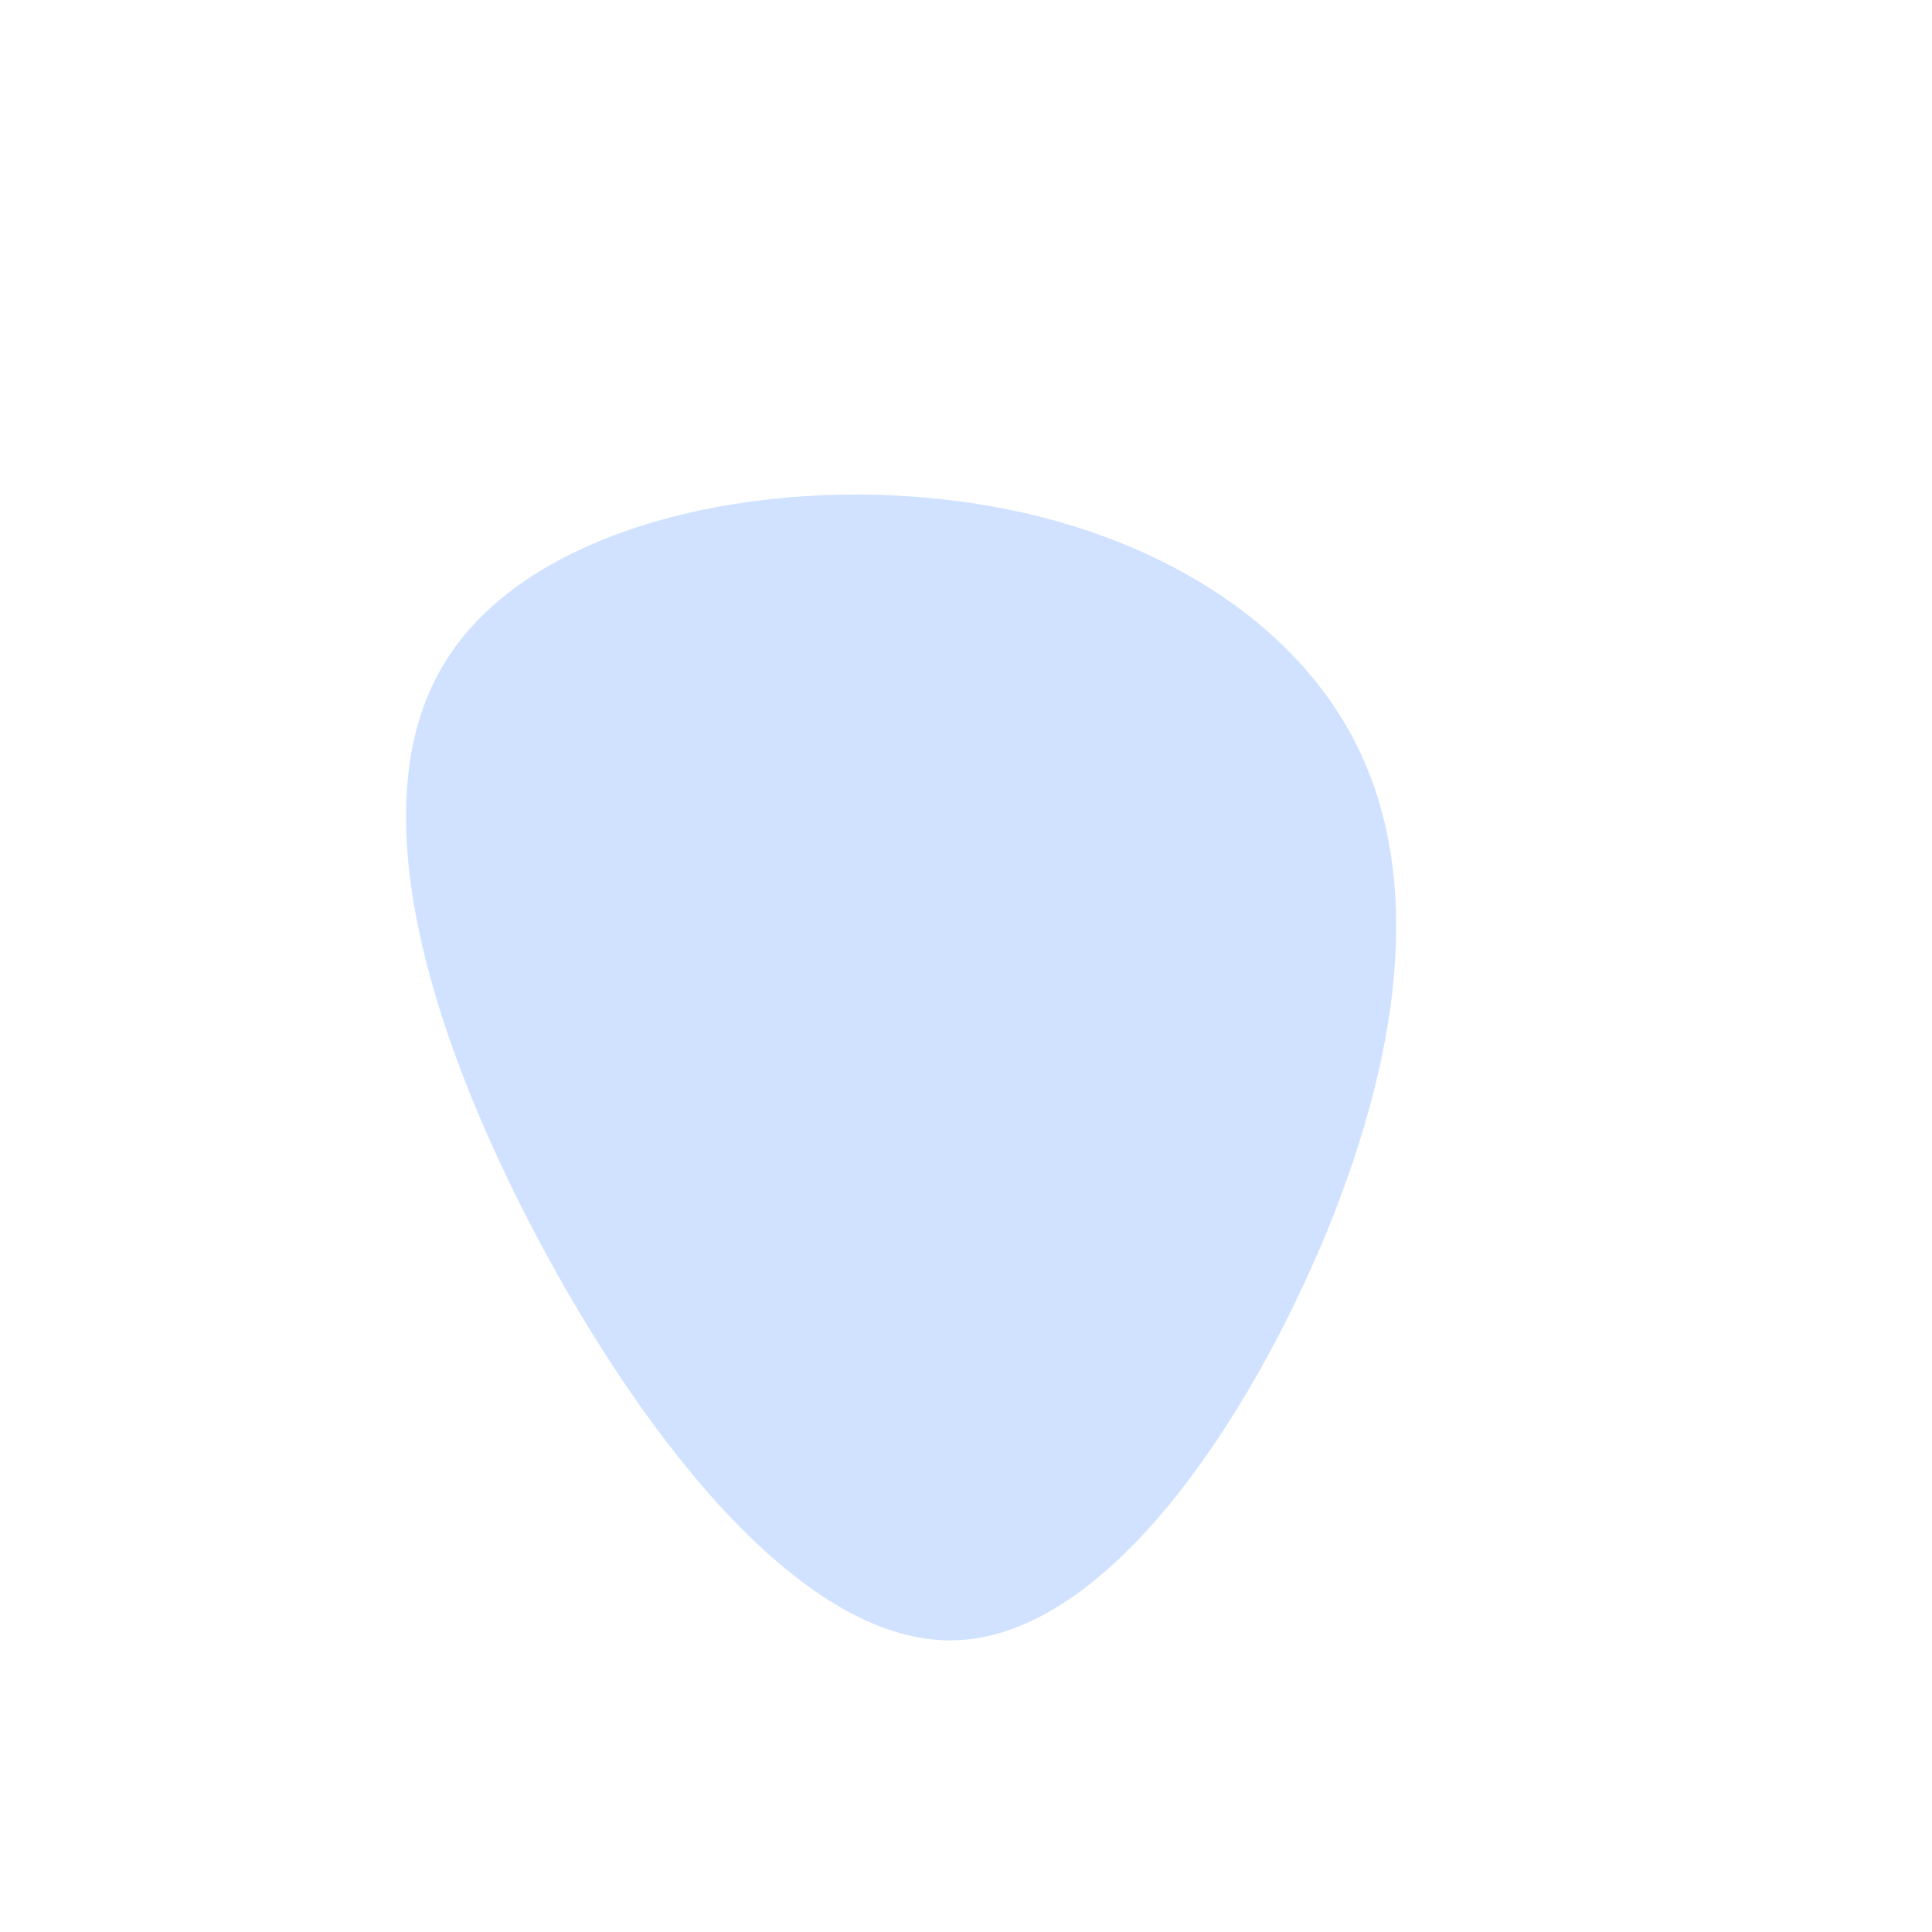
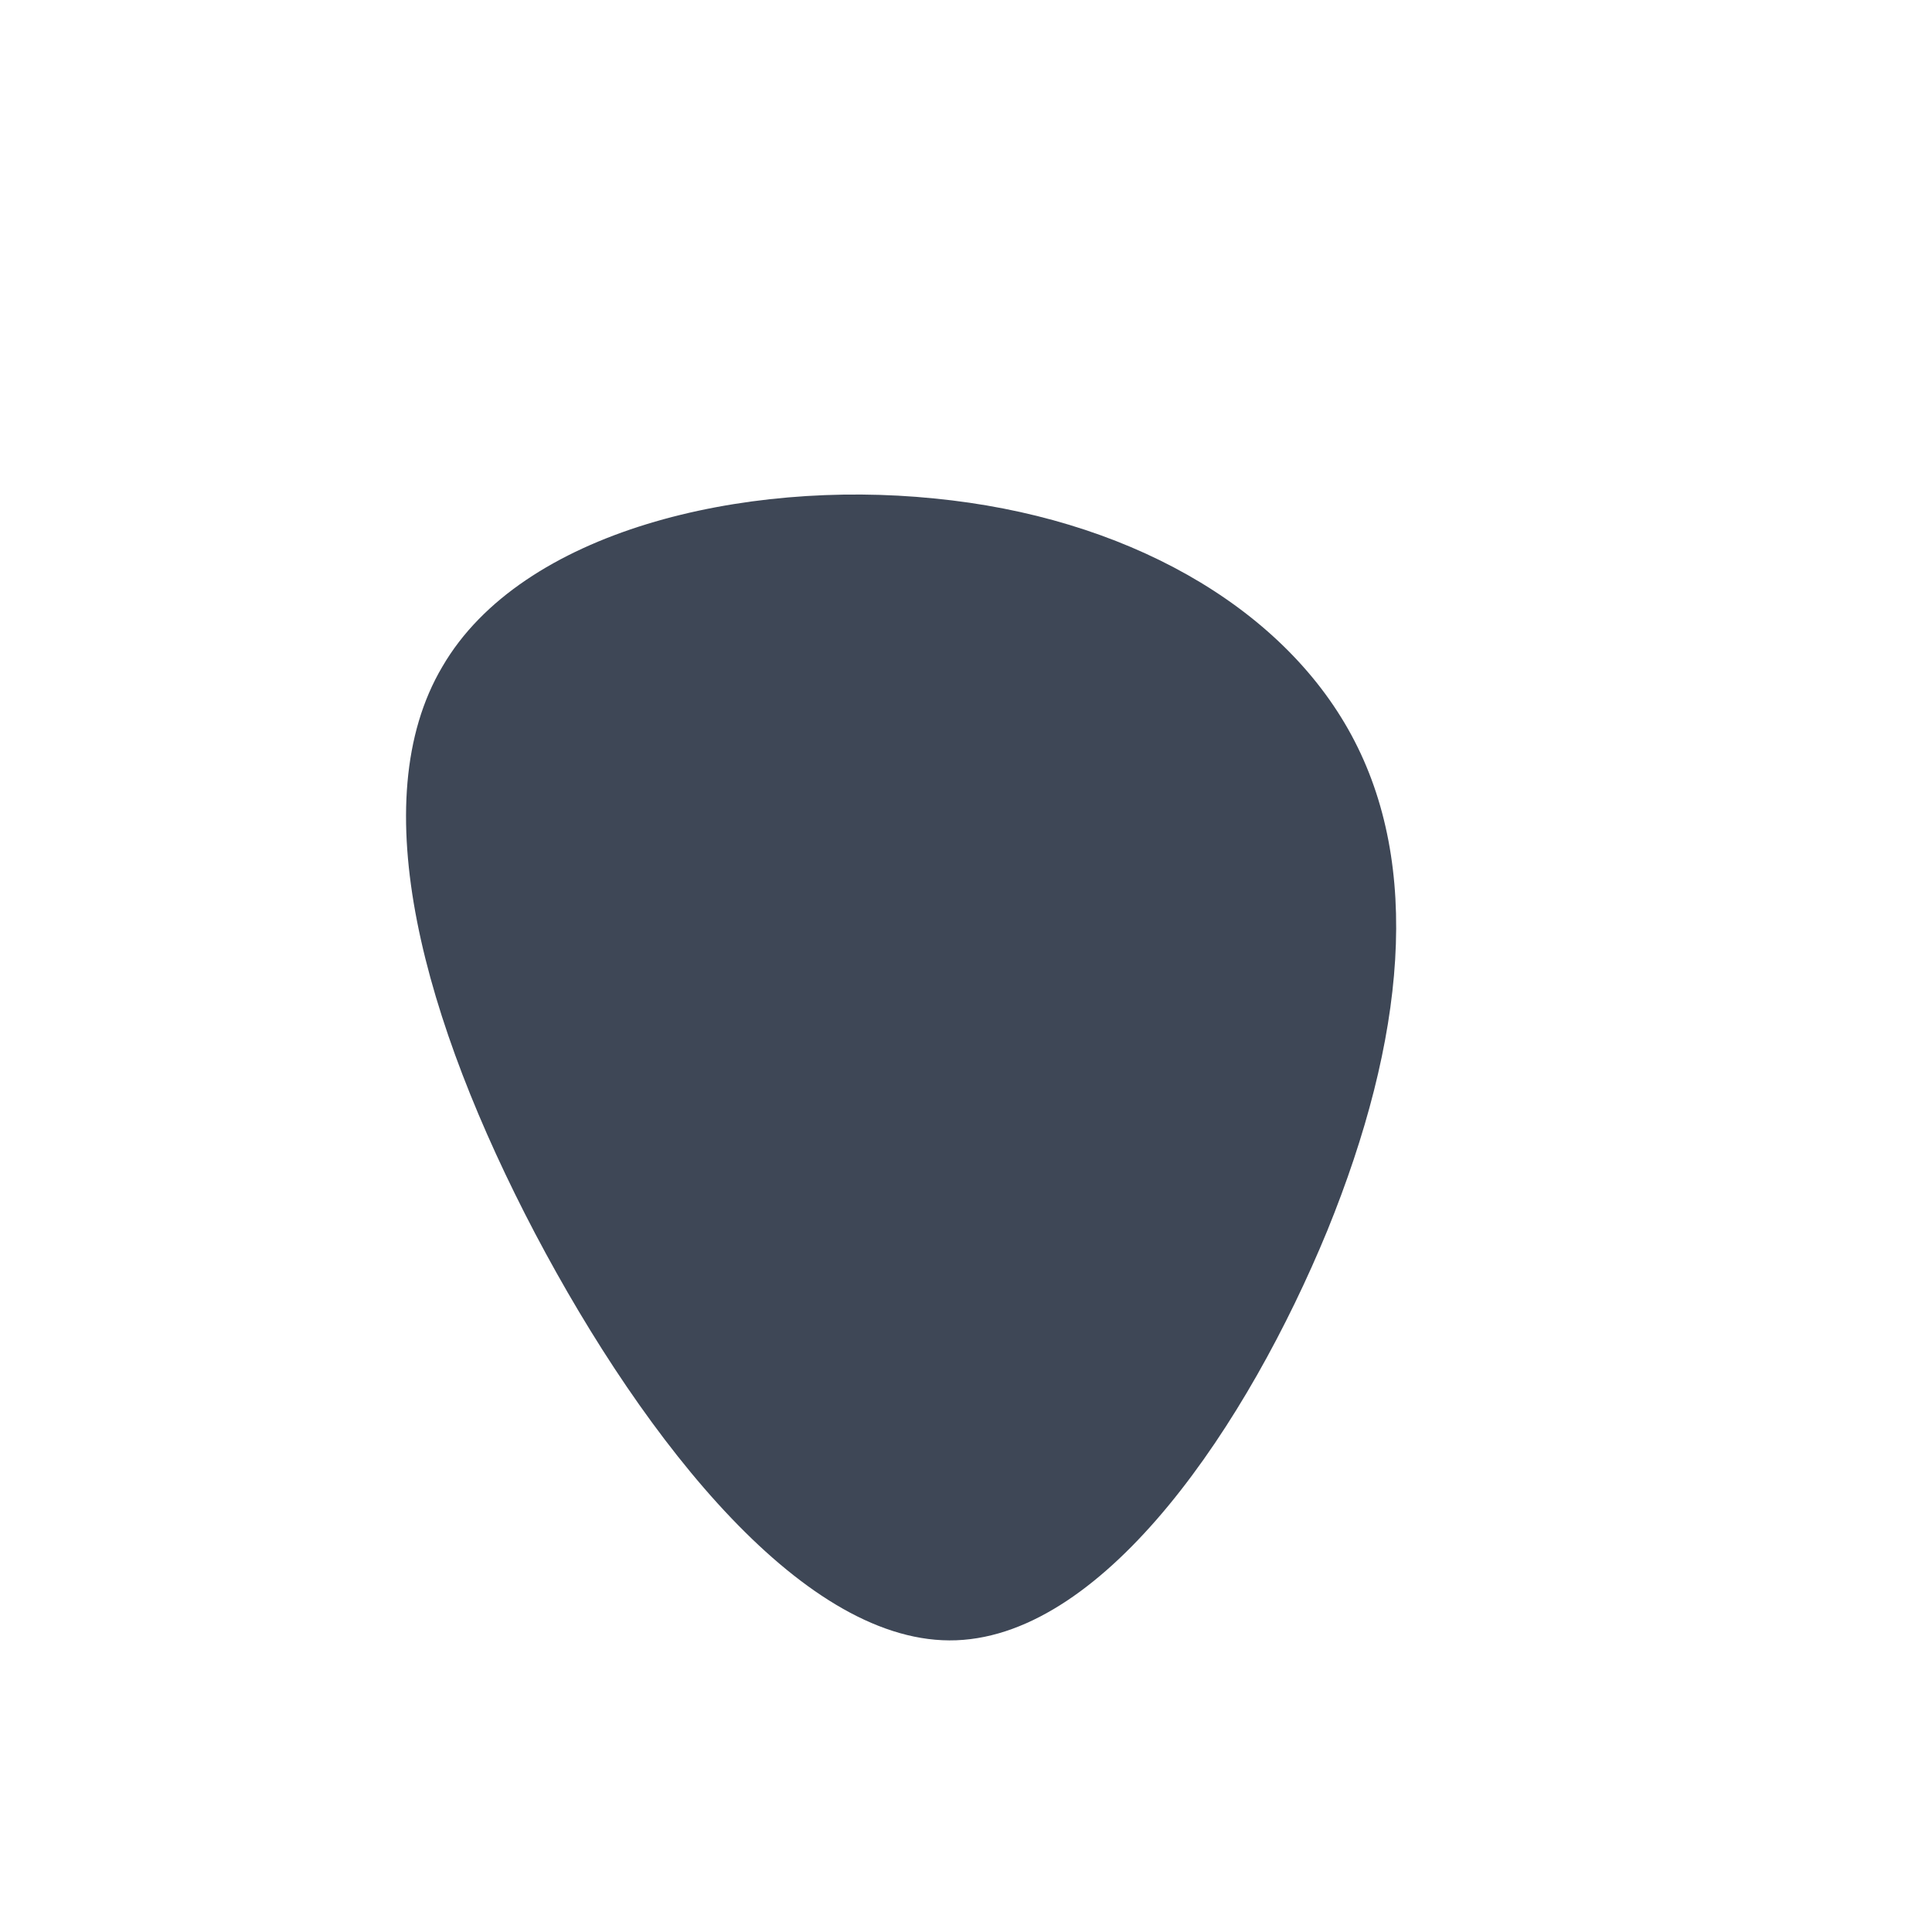
<svg xmlns="http://www.w3.org/2000/svg" className="Blob" viewBox="0 0 200 200">
-   <path fill="#D0E2FF" d="M39.9,-23.9C47.2,-10.4,45.5,7.5,37.4,27.4C29.2,47.3,14.6,69.2,-1,69.8C-16.5,70.4,-33.1,49.5,-44.6,27.7C-56.1,5.8,-62.5,-17,-54.2,-31C-46,-45.1,-23,-50.4,-3.3,-48.4C16.3,-46.5,32.6,-37.4,39.9,-23.9Z" transform="translate(100 100)" />
+   <path fill="#3E4756" d="M39.9,-23.9C47.2,-10.4,45.5,7.5,37.4,27.4C29.2,47.3,14.6,69.2,-1,69.8C-16.5,70.4,-33.1,49.5,-44.6,27.7C-56.1,5.8,-62.5,-17,-54.2,-31C-46,-45.1,-23,-50.4,-3.3,-48.4C16.3,-46.5,32.6,-37.4,39.9,-23.9Z" transform="translate(100 100)" />
</svg>
